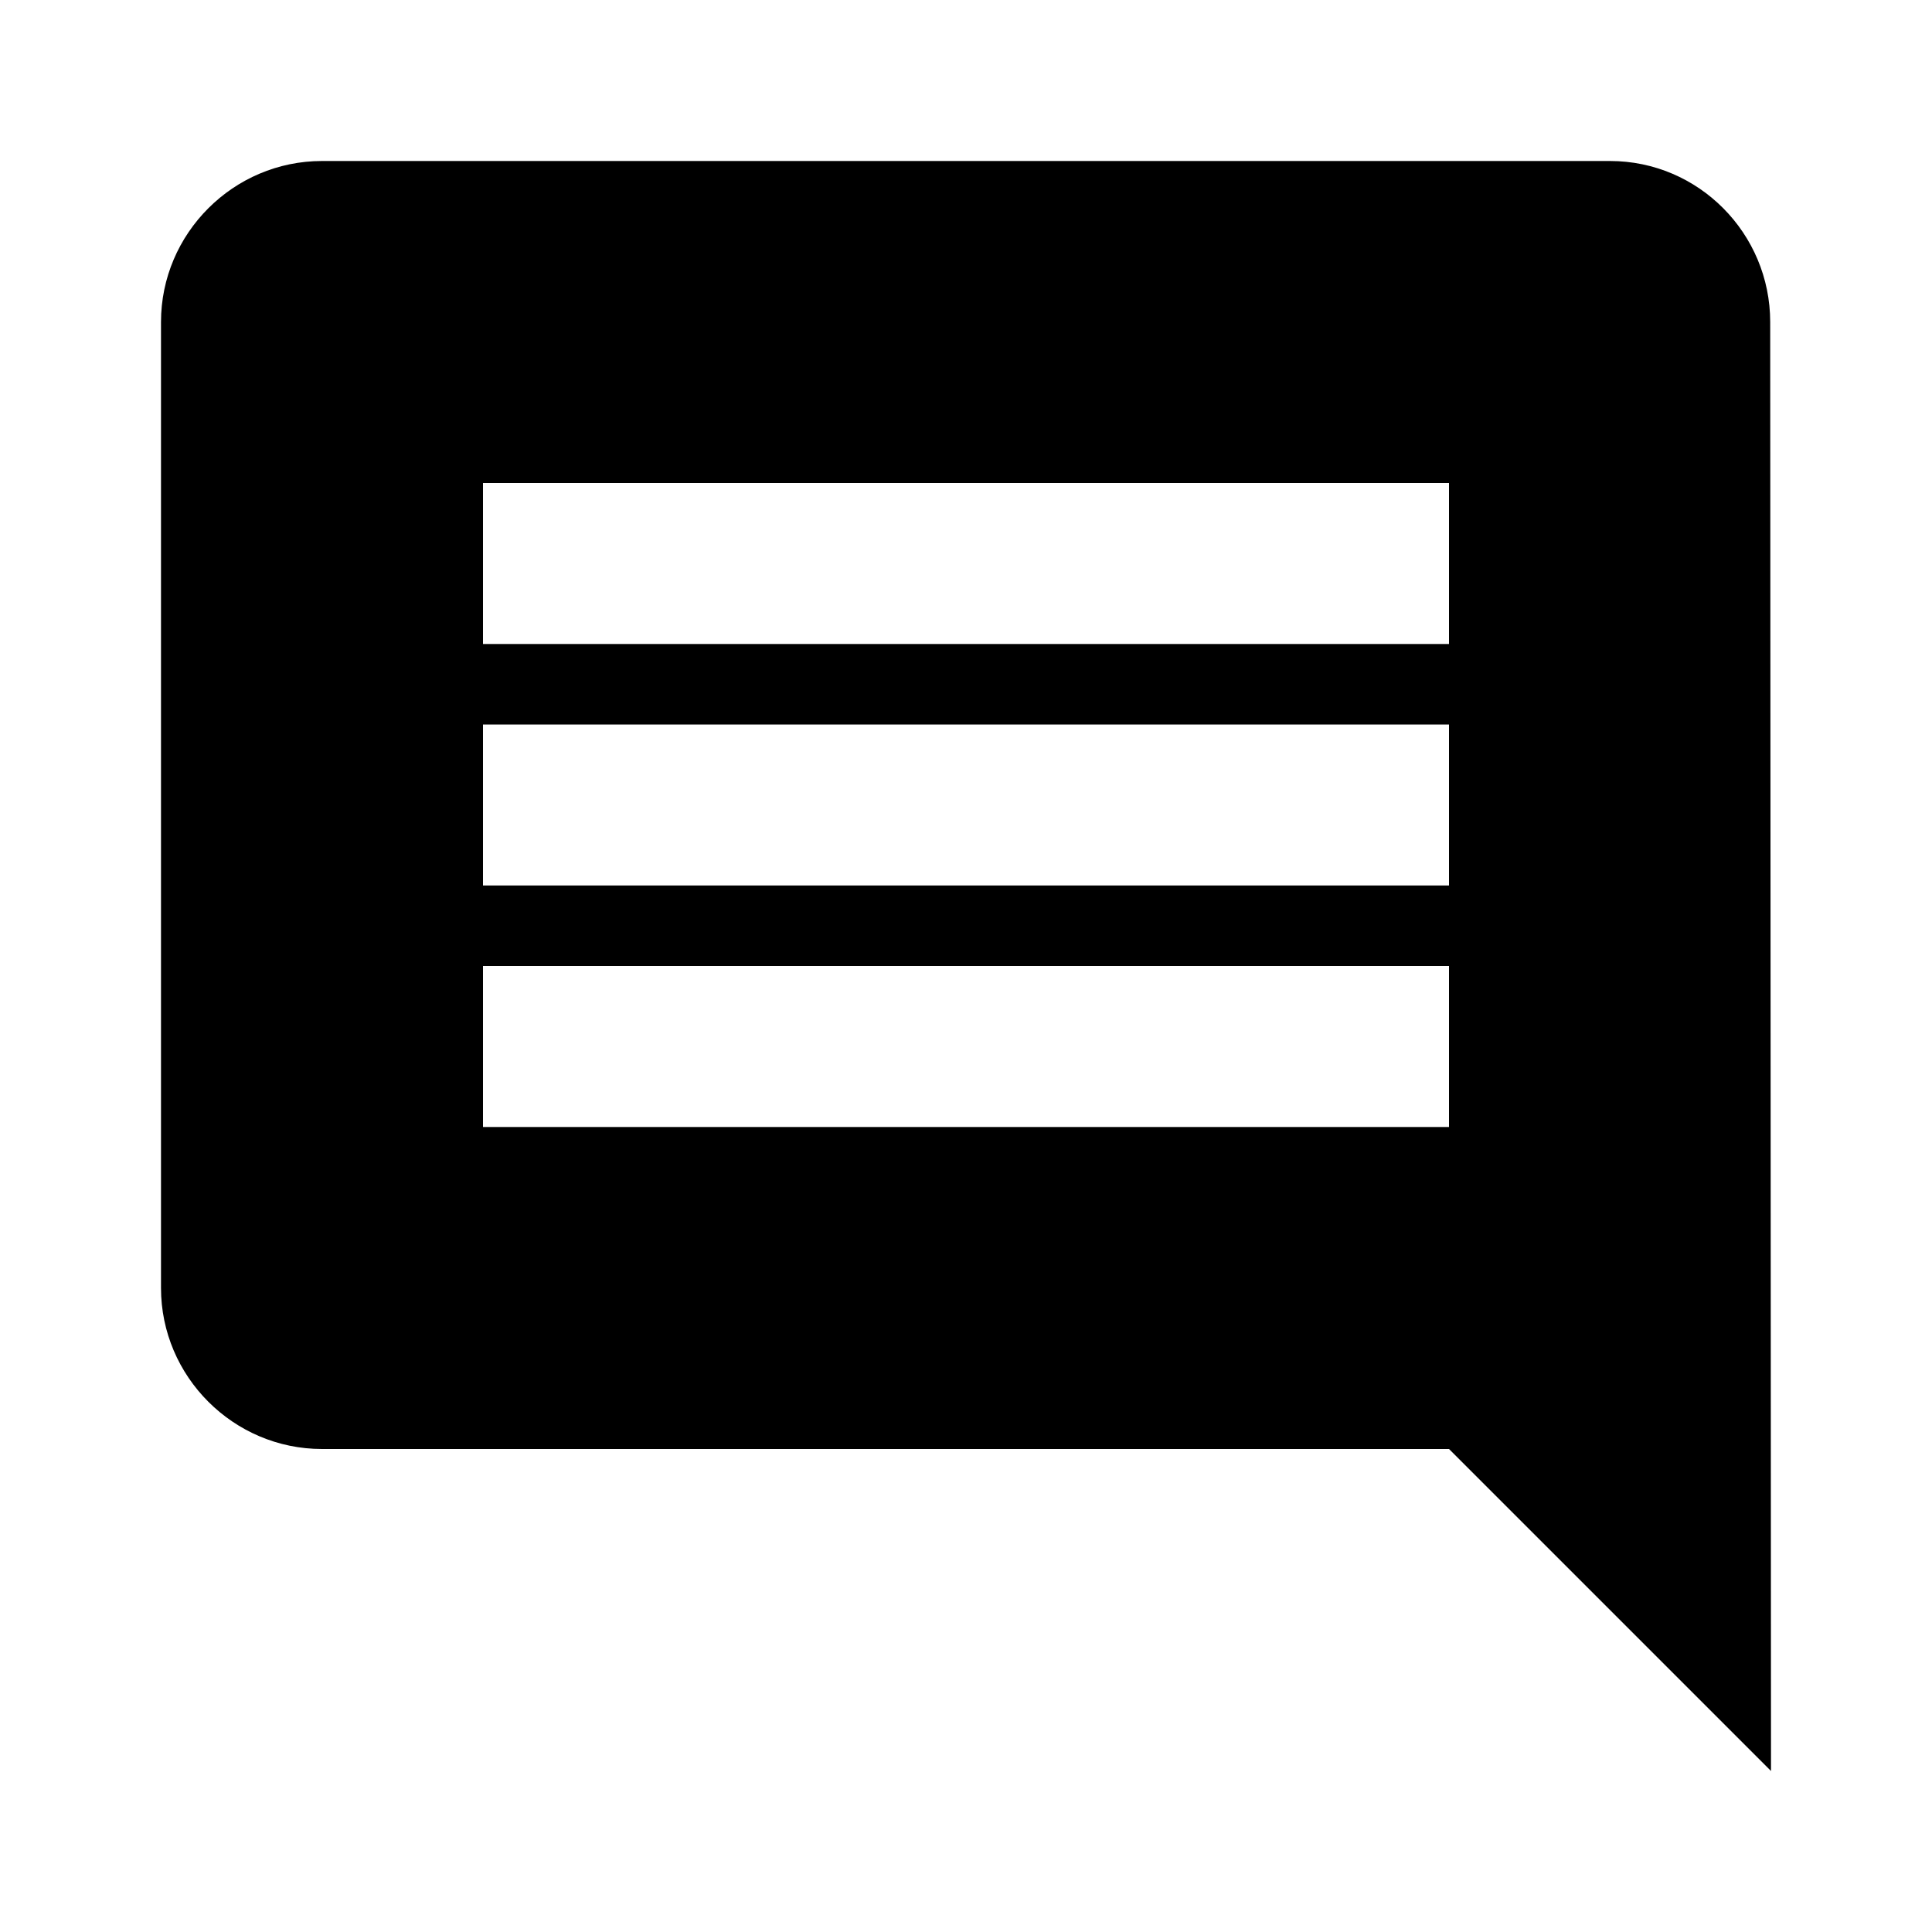
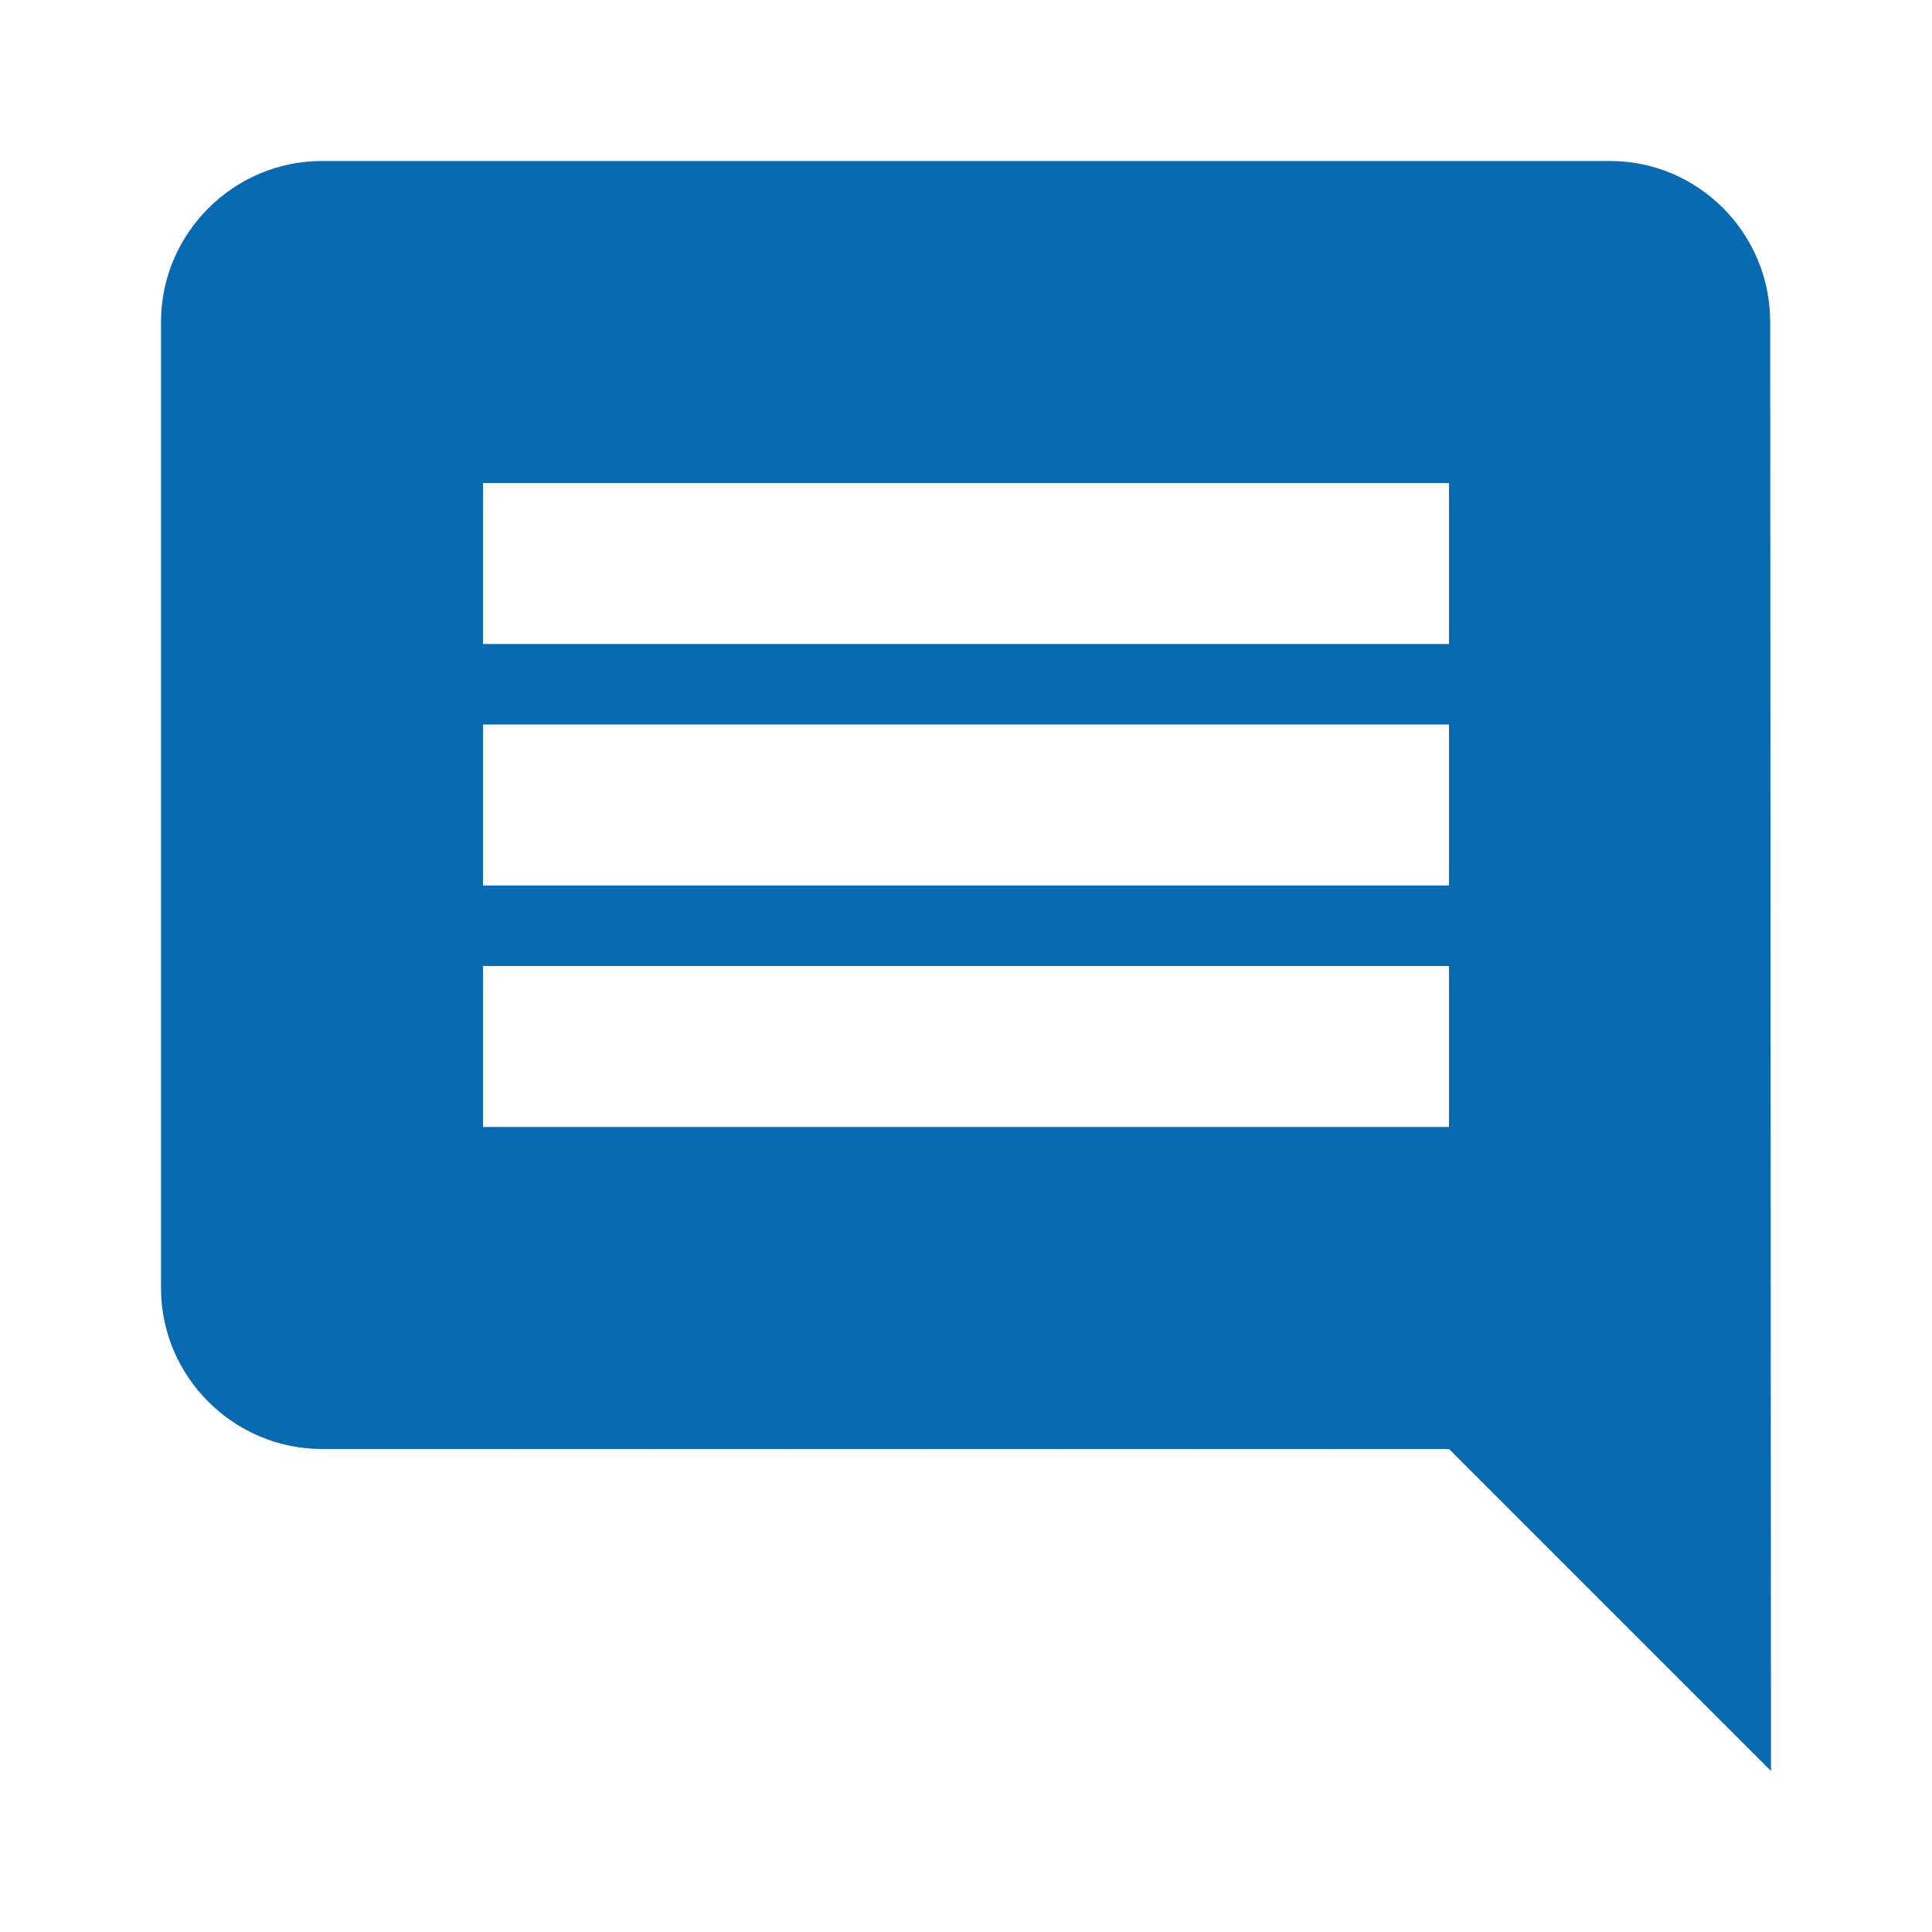
- <svg xmlns="http://www.w3.org/2000/svg" viewBox="0 0 24 24" fill="currentColor" width="48px" height="48px">
+ <svg xmlns="http://www.w3.org/2000/svg" viewBox="0 0 24 24" fill="#086ab0" width="48px" height="48px">
  <path d="M0 0h24v24H0z" fill="none" />
  <path d="M21.99 4c0-1.1-.89-2-1.99-2H4c-1.1 0-2 .9-2 2v12c0 1.1.9 2 2 2h14l4 4-.01-18zM18 14H6v-2h12v2zm0-3H6V9h12v2zm0-3H6V6h12v2z" />
</svg>
